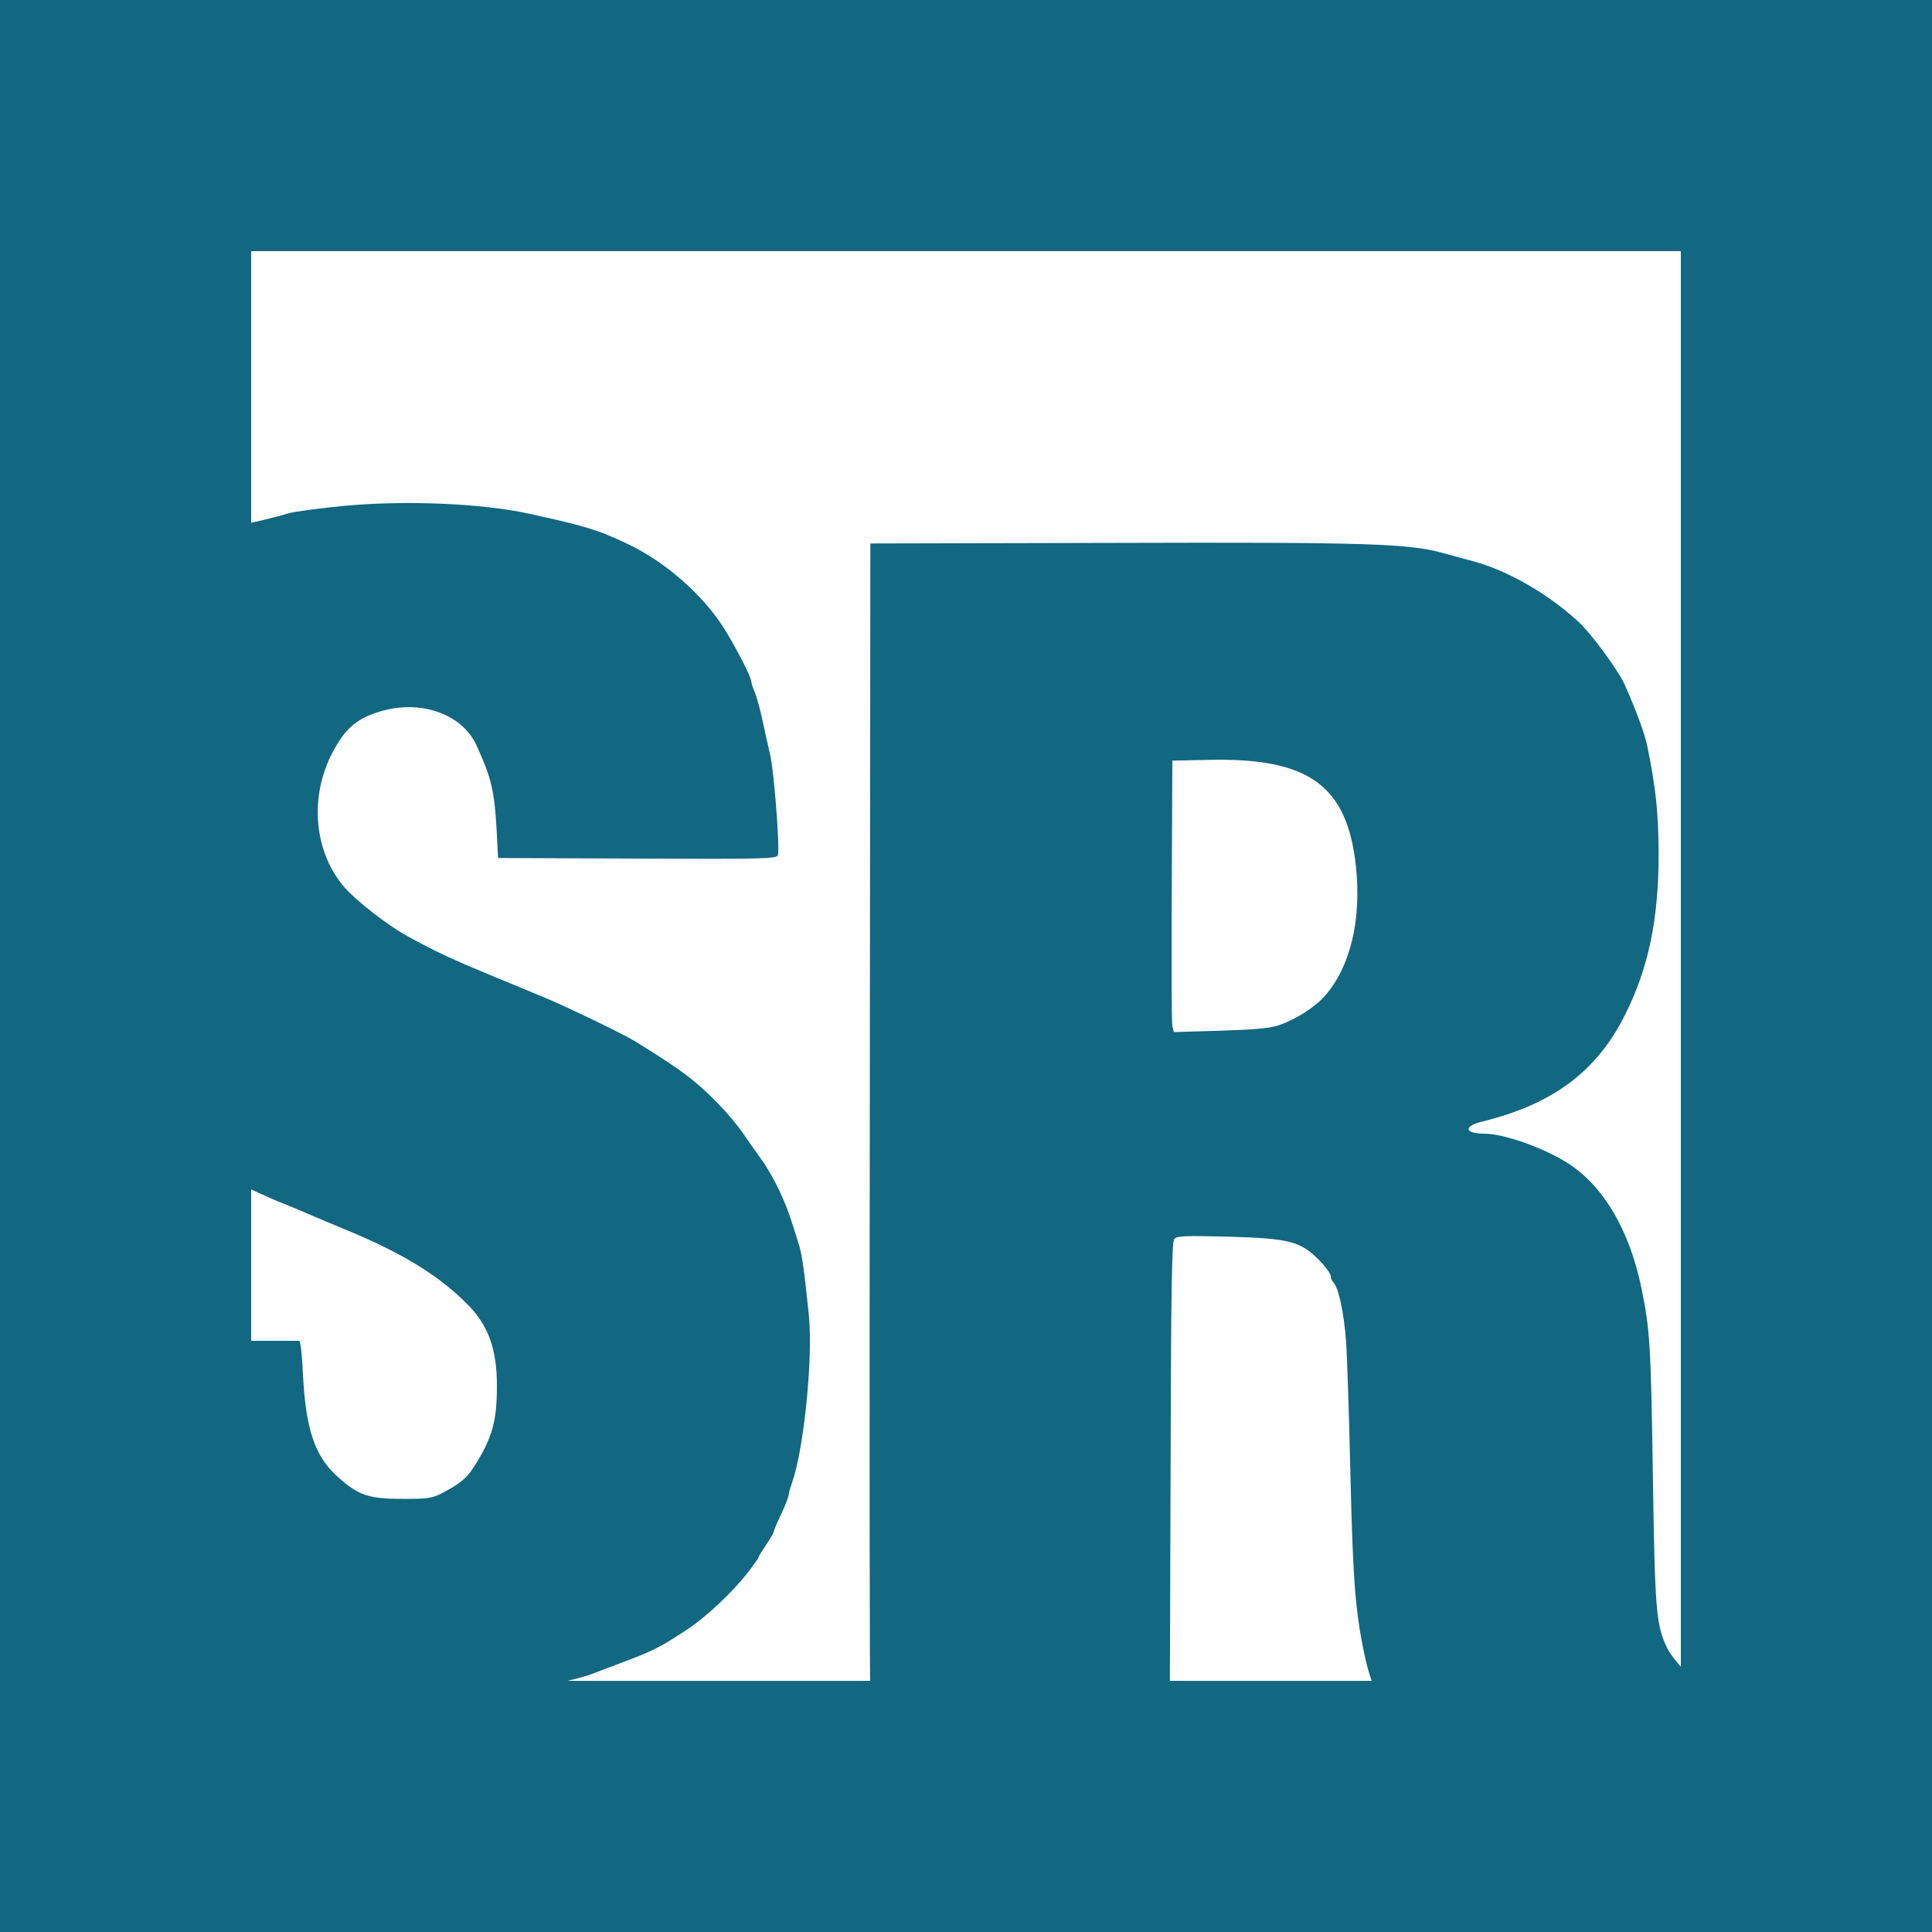
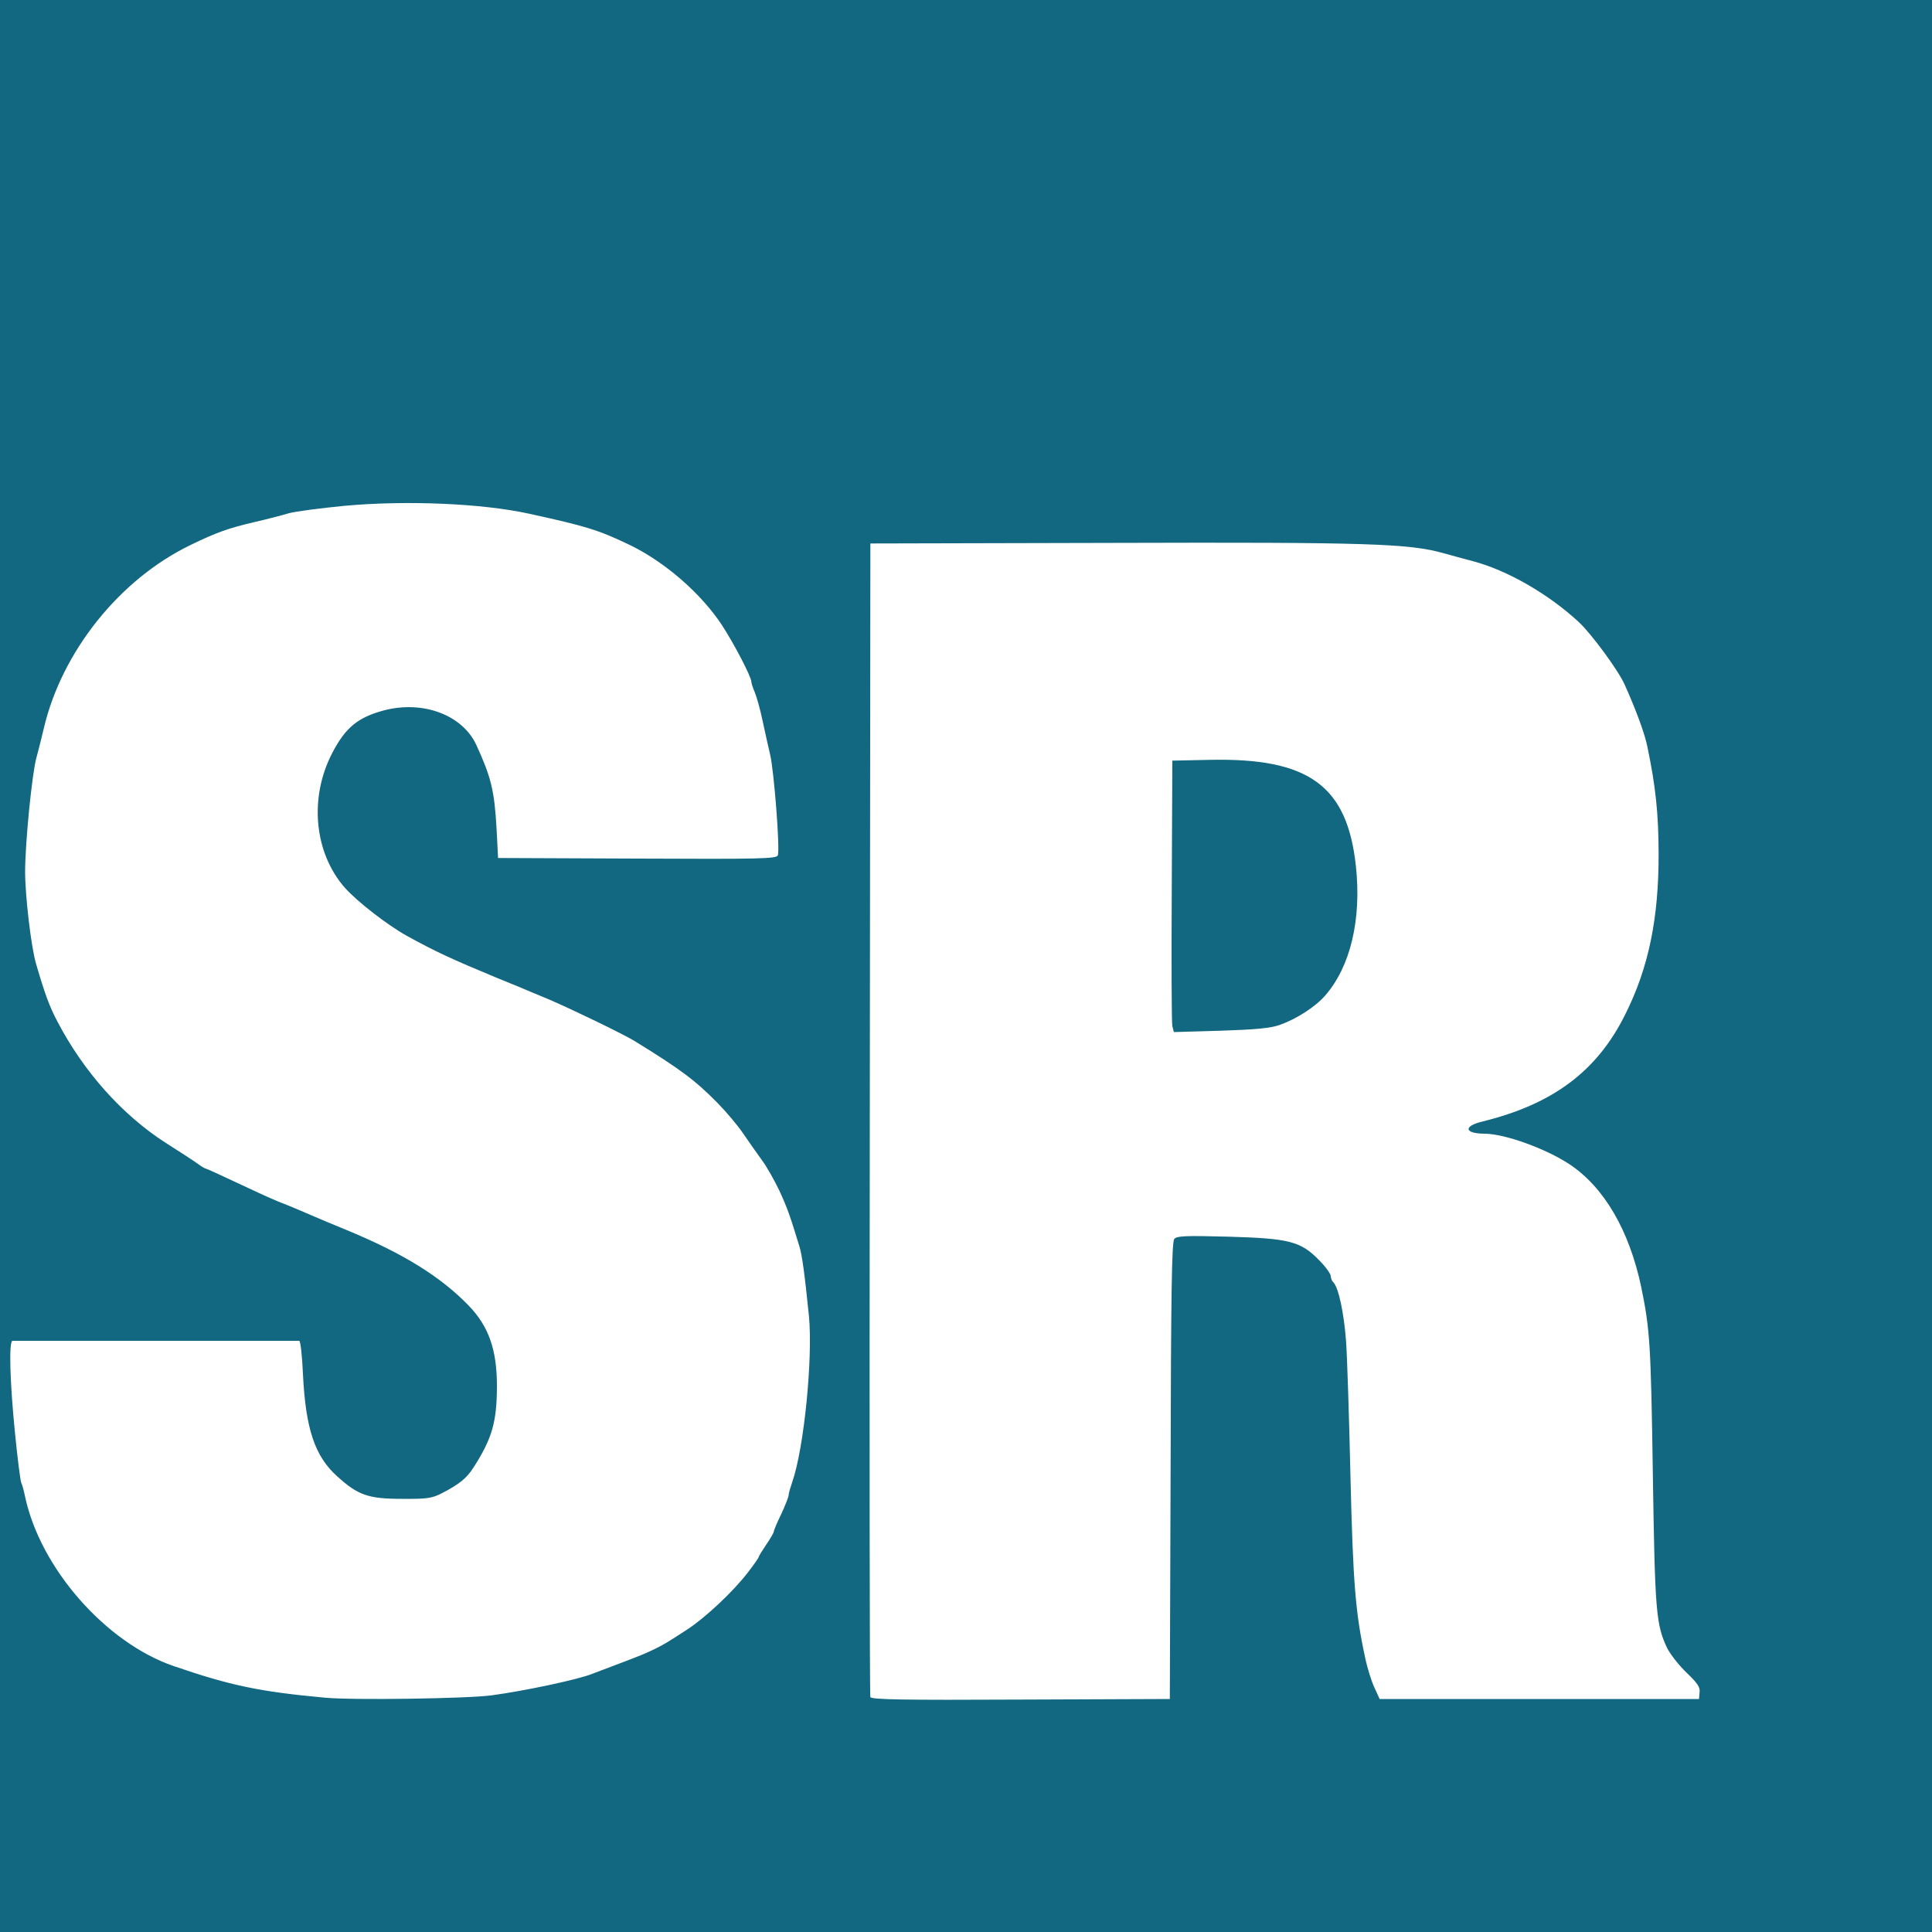
<svg xmlns="http://www.w3.org/2000/svg" viewBox="0 0 100 100" role="img" aria-label="Spokane Rising">
-   <rect width="100" height="100" fill="#fff" />
-   <rect x="6.5" y="6.5" width="87.0" height="87.0" fill="none" stroke="#126781" stroke-width="13.0" />
-   <path fill="#126781" d="M16.80 87.87C13.44 87.56 11.95 87.25 9.00 86.24C5.47 85.03 2.07 81.16 1.29 77.43C1.23 77.13 1.14 76.82 1.10 76.75C1.06 76.68 0.91 75.54 0.78 74.21C0.51 71.54 0.45 69.40 0.65 69.40C0.73 69.40 4.07 69.40 8.08 69.40C12.10 69.40 15.43 69.40 15.49 69.40C15.55 69.40 15.64 70.17 15.68 71.11C15.82 73.96 16.29 75.38 17.47 76.43C18.53 77.39 19.07 77.58 20.80 77.58C22.11 77.59 22.36 77.55 22.87 77.29C23.79 76.81 24.15 76.52 24.52 75.94C25.48 74.44 25.72 73.58 25.72 71.72C25.72 69.86 25.29 68.64 24.26 67.58C22.80 66.07 20.86 64.87 17.90 63.65C17.26 63.39 16.55 63.09 16.32 62.99C16.08 62.89 15.71 62.73 15.48 62.63C15.25 62.53 14.74 62.32 14.35 62.17C13.96 62.01 12.98 61.56 12.18 61.18C11.38 60.80 10.69 60.49 10.66 60.49C10.62 60.49 10.43 60.38 10.24 60.24C10.05 60.10 9.30 59.61 8.57 59.15C6.32 57.70 4.33 55.47 2.98 52.89C2.56 52.10 2.33 51.47 1.87 49.90C1.61 49.03 1.30 46.36 1.30 45.12C1.30 43.62 1.66 40.03 1.88 39.24C1.98 38.88 2.15 38.19 2.27 37.69C3.20 33.73 6.18 29.99 9.86 28.21C11.20 27.56 11.81 27.34 13.18 27.02C13.79 26.88 14.57 26.68 14.93 26.57C15.29 26.47 16.60 26.30 17.84 26.18C21.01 25.89 24.93 26.05 27.39 26.59C30.31 27.23 30.95 27.42 32.56 28.19C34.40 29.07 36.30 30.72 37.39 32.39C38.04 33.40 38.89 35.04 38.89 35.29C38.89 35.36 38.97 35.61 39.07 35.84C39.17 36.08 39.35 36.73 39.47 37.30C39.59 37.87 39.77 38.66 39.86 39.05C40.06 39.86 40.38 43.97 40.26 44.27C40.20 44.45 39.38 44.47 32.98 44.44L25.78 44.41L25.70 42.86C25.59 40.93 25.42 40.23 24.66 38.57C23.94 37.00 21.89 36.24 19.87 36.77C18.53 37.13 17.89 37.65 17.21 38.95C15.99 41.27 16.25 44.13 17.85 45.95C18.48 46.66 20.05 47.88 21.06 48.44C22.55 49.26 23.37 49.64 25.71 50.61C26.53 50.94 27.39 51.30 27.62 51.40C27.85 51.49 28.23 51.66 28.46 51.75C29.75 52.31 32.29 53.54 32.84 53.88C35.25 55.36 36.01 55.94 37.15 57.10C37.60 57.56 38.19 58.26 38.46 58.66C38.73 59.06 39.17 59.68 39.43 60.04C39.69 60.39 40.10 61.12 40.35 61.65C40.75 62.52 40.90 62.95 41.37 64.49C41.52 64.96 41.65 65.96 41.87 68.11C42.08 70.28 41.62 74.94 41.01 76.70C40.91 76.99 40.82 77.29 40.82 77.38C40.82 77.47 40.65 77.91 40.44 78.36C40.22 78.81 40.05 79.22 40.05 79.28C40.05 79.33 39.88 79.63 39.66 79.95C39.45 80.26 39.27 80.55 39.27 80.59C39.27 80.63 39.02 80.99 38.71 81.39C37.94 82.39 36.53 83.71 35.59 84.33C34.51 85.03 34.37 85.12 33.79 85.40C33.31 85.63 33.02 85.74 31.65 86.26C31.37 86.36 30.92 86.54 30.65 86.64C29.92 86.93 27.22 87.51 25.45 87.75C24.20 87.92 18.22 88.01 16.80 87.87ZM45.05 87.84C45.01 87.75 45.00 74.28 45.02 57.90L45.05 28.13L57.65 28.10C70.76 28.06 72.96 28.13 74.74 28.64C75.11 28.74 75.78 28.93 76.25 29.05C78.02 29.52 80.14 30.74 81.71 32.19C82.36 32.79 83.76 34.69 84.09 35.43C84.69 36.77 85.14 37.99 85.27 38.66C85.70 40.73 85.84 42.08 85.85 44.15C85.86 47.54 85.33 50.10 84.12 52.51C82.66 55.45 80.38 57.15 76.73 58.05C75.73 58.29 75.79 58.67 76.83 58.68C77.88 58.68 80.01 59.45 81.25 60.27C83.03 61.46 84.33 63.68 84.95 66.62C85.40 68.80 85.45 69.59 85.55 76.25C85.66 83.41 85.71 84.09 86.30 85.32C86.46 85.63 86.90 86.20 87.30 86.58C87.86 87.12 88.01 87.33 87.97 87.60L87.94 87.94L79.67 87.94L71.41 87.94L71.14 87.35C70.99 87.03 70.77 86.34 70.66 85.80C70.16 83.50 70.03 81.94 69.90 76.41C69.83 73.37 69.73 70.22 69.67 69.40C69.56 67.93 69.28 66.65 69.02 66.38C68.94 66.31 68.88 66.16 68.88 66.05C68.88 65.94 68.62 65.57 68.29 65.24C67.33 64.25 66.74 64.10 63.59 64.01C61.33 63.95 60.91 63.97 60.78 64.13C60.65 64.28 60.61 66.97 60.59 76.13L60.55 87.94L52.83 87.97C46.72 88.00 45.10 87.97 45.05 87.84ZM66.24 53.05C67.09 52.75 68.08 52.12 68.59 51.53C69.90 50.03 70.48 47.59 70.18 44.82C69.73 40.66 67.74 39.22 62.62 39.33L60.68 39.37L60.65 46.09C60.63 49.78 60.64 52.94 60.68 53.11L60.76 53.42L63.17 53.35C65.00 53.29 65.75 53.22 66.24 53.05Z" />
+   <rect width="100" height="100" fill="#126781" />
+   <path fill="#fff" d="M16.80 87.87C13.44 87.56 11.95 87.25 9.00 86.24C5.47 85.03 2.07 81.16 1.29 77.43C1.23 77.13 1.14 76.82 1.10 76.75C1.06 76.68 0.91 75.54 0.78 74.21C0.51 71.54 0.45 69.40 0.65 69.40C0.73 69.40 4.07 69.40 8.08 69.40C12.10 69.40 15.43 69.40 15.49 69.40C15.55 69.40 15.64 70.17 15.68 71.11C15.82 73.96 16.29 75.38 17.47 76.43C18.53 77.39 19.07 77.58 20.80 77.58C22.11 77.59 22.36 77.55 22.87 77.29C23.79 76.81 24.15 76.52 24.52 75.94C25.48 74.44 25.72 73.58 25.72 71.72C25.72 69.86 25.29 68.64 24.26 67.58C22.80 66.07 20.86 64.87 17.90 63.65C17.26 63.39 16.55 63.09 16.32 62.99C16.08 62.89 15.71 62.73 15.48 62.63C15.25 62.53 14.74 62.32 14.35 62.17C13.96 62.01 12.98 61.56 12.18 61.18C11.38 60.80 10.69 60.49 10.66 60.49C10.62 60.49 10.43 60.38 10.24 60.24C10.05 60.10 9.30 59.61 8.57 59.15C6.32 57.70 4.33 55.47 2.98 52.89C2.56 52.10 2.33 51.47 1.87 49.90C1.61 49.03 1.30 46.36 1.30 45.12C1.30 43.62 1.66 40.03 1.88 39.24C1.98 38.88 2.15 38.19 2.27 37.69C3.20 33.73 6.18 29.99 9.86 28.21C11.20 27.56 11.81 27.34 13.18 27.02C13.79 26.88 14.57 26.68 14.93 26.57C15.29 26.47 16.60 26.30 17.84 26.18C21.01 25.89 24.93 26.05 27.39 26.59C30.31 27.23 30.95 27.42 32.56 28.19C34.40 29.07 36.30 30.72 37.39 32.39C38.04 33.40 38.89 35.04 38.89 35.29C38.89 35.36 38.97 35.61 39.07 35.84C39.17 36.08 39.35 36.73 39.47 37.30C39.59 37.87 39.77 38.66 39.86 39.05C40.06 39.86 40.38 43.97 40.26 44.27C40.20 44.45 39.38 44.47 32.98 44.44L25.78 44.41L25.70 42.86C25.59 40.93 25.42 40.23 24.66 38.57C23.94 37.00 21.89 36.24 19.87 36.77C18.53 37.13 17.89 37.65 17.21 38.95C15.99 41.27 16.25 44.13 17.85 45.95C18.48 46.66 20.05 47.88 21.06 48.44C22.55 49.26 23.37 49.64 25.71 50.61C26.53 50.94 27.39 51.30 27.62 51.40C27.85 51.49 28.23 51.66 28.46 51.75C29.75 52.31 32.29 53.54 32.84 53.88C35.25 55.36 36.01 55.94 37.15 57.10C37.60 57.56 38.19 58.26 38.46 58.66C38.73 59.06 39.17 59.68 39.43 60.04C39.69 60.39 40.10 61.12 40.35 61.65C40.75 62.52 40.90 62.95 41.37 64.49C41.52 64.96 41.65 65.96 41.87 68.11C42.08 70.28 41.62 74.94 41.01 76.70C40.91 76.99 40.82 77.29 40.82 77.38C40.82 77.47 40.65 77.91 40.44 78.36C40.22 78.81 40.05 79.22 40.05 79.28C40.05 79.33 39.88 79.63 39.66 79.95C39.45 80.26 39.27 80.55 39.27 80.59C39.27 80.63 39.02 80.99 38.71 81.39C37.94 82.39 36.53 83.71 35.59 84.33C34.51 85.03 34.37 85.12 33.79 85.40C33.31 85.63 33.02 85.74 31.65 86.26C31.37 86.36 30.92 86.54 30.65 86.64C29.92 86.93 27.22 87.51 25.45 87.75C24.20 87.92 18.22 88.01 16.80 87.87ZM45.05 87.84C45.01 87.75 45.00 74.28 45.02 57.90L45.05 28.13L57.65 28.10C70.76 28.06 72.96 28.13 74.74 28.64C75.11 28.74 75.78 28.93 76.25 29.05C78.02 29.52 80.14 30.74 81.71 32.19C82.36 32.79 83.76 34.69 84.09 35.43C84.69 36.77 85.14 37.99 85.27 38.66C85.70 40.73 85.84 42.08 85.85 44.15C85.86 47.54 85.33 50.10 84.12 52.51C82.66 55.45 80.38 57.15 76.73 58.05C75.73 58.29 75.79 58.67 76.83 58.68C77.88 58.68 80.01 59.45 81.25 60.27C83.03 61.46 84.33 63.68 84.95 66.62C85.40 68.80 85.45 69.59 85.55 76.25C85.66 83.41 85.71 84.09 86.30 85.32C86.46 85.63 86.90 86.20 87.30 86.58C87.86 87.12 88.01 87.33 87.97 87.60L87.94 87.94L79.67 87.94L71.41 87.94L71.14 87.35C70.99 87.03 70.77 86.34 70.66 85.80C70.16 83.50 70.03 81.94 69.90 76.41C69.83 73.37 69.73 70.22 69.67 69.40C69.56 67.93 69.28 66.65 69.02 66.38C68.94 66.31 68.88 66.16 68.88 66.05C68.88 65.94 68.62 65.57 68.29 65.24C67.33 64.25 66.74 64.10 63.59 64.01C61.33 63.95 60.91 63.97 60.78 64.13C60.65 64.28 60.61 66.97 60.59 76.13L60.55 87.94L52.83 87.97C46.72 88.00 45.10 87.97 45.05 87.84ZM66.24 53.05C67.09 52.75 68.08 52.12 68.59 51.53C69.90 50.03 70.48 47.59 70.18 44.82C69.73 40.66 67.74 39.22 62.62 39.33L60.68 39.37L60.65 46.09C60.63 49.78 60.64 52.94 60.68 53.11L60.76 53.42L63.17 53.35C65.00 53.29 65.75 53.22 66.24 53.05Z" />
</svg>
